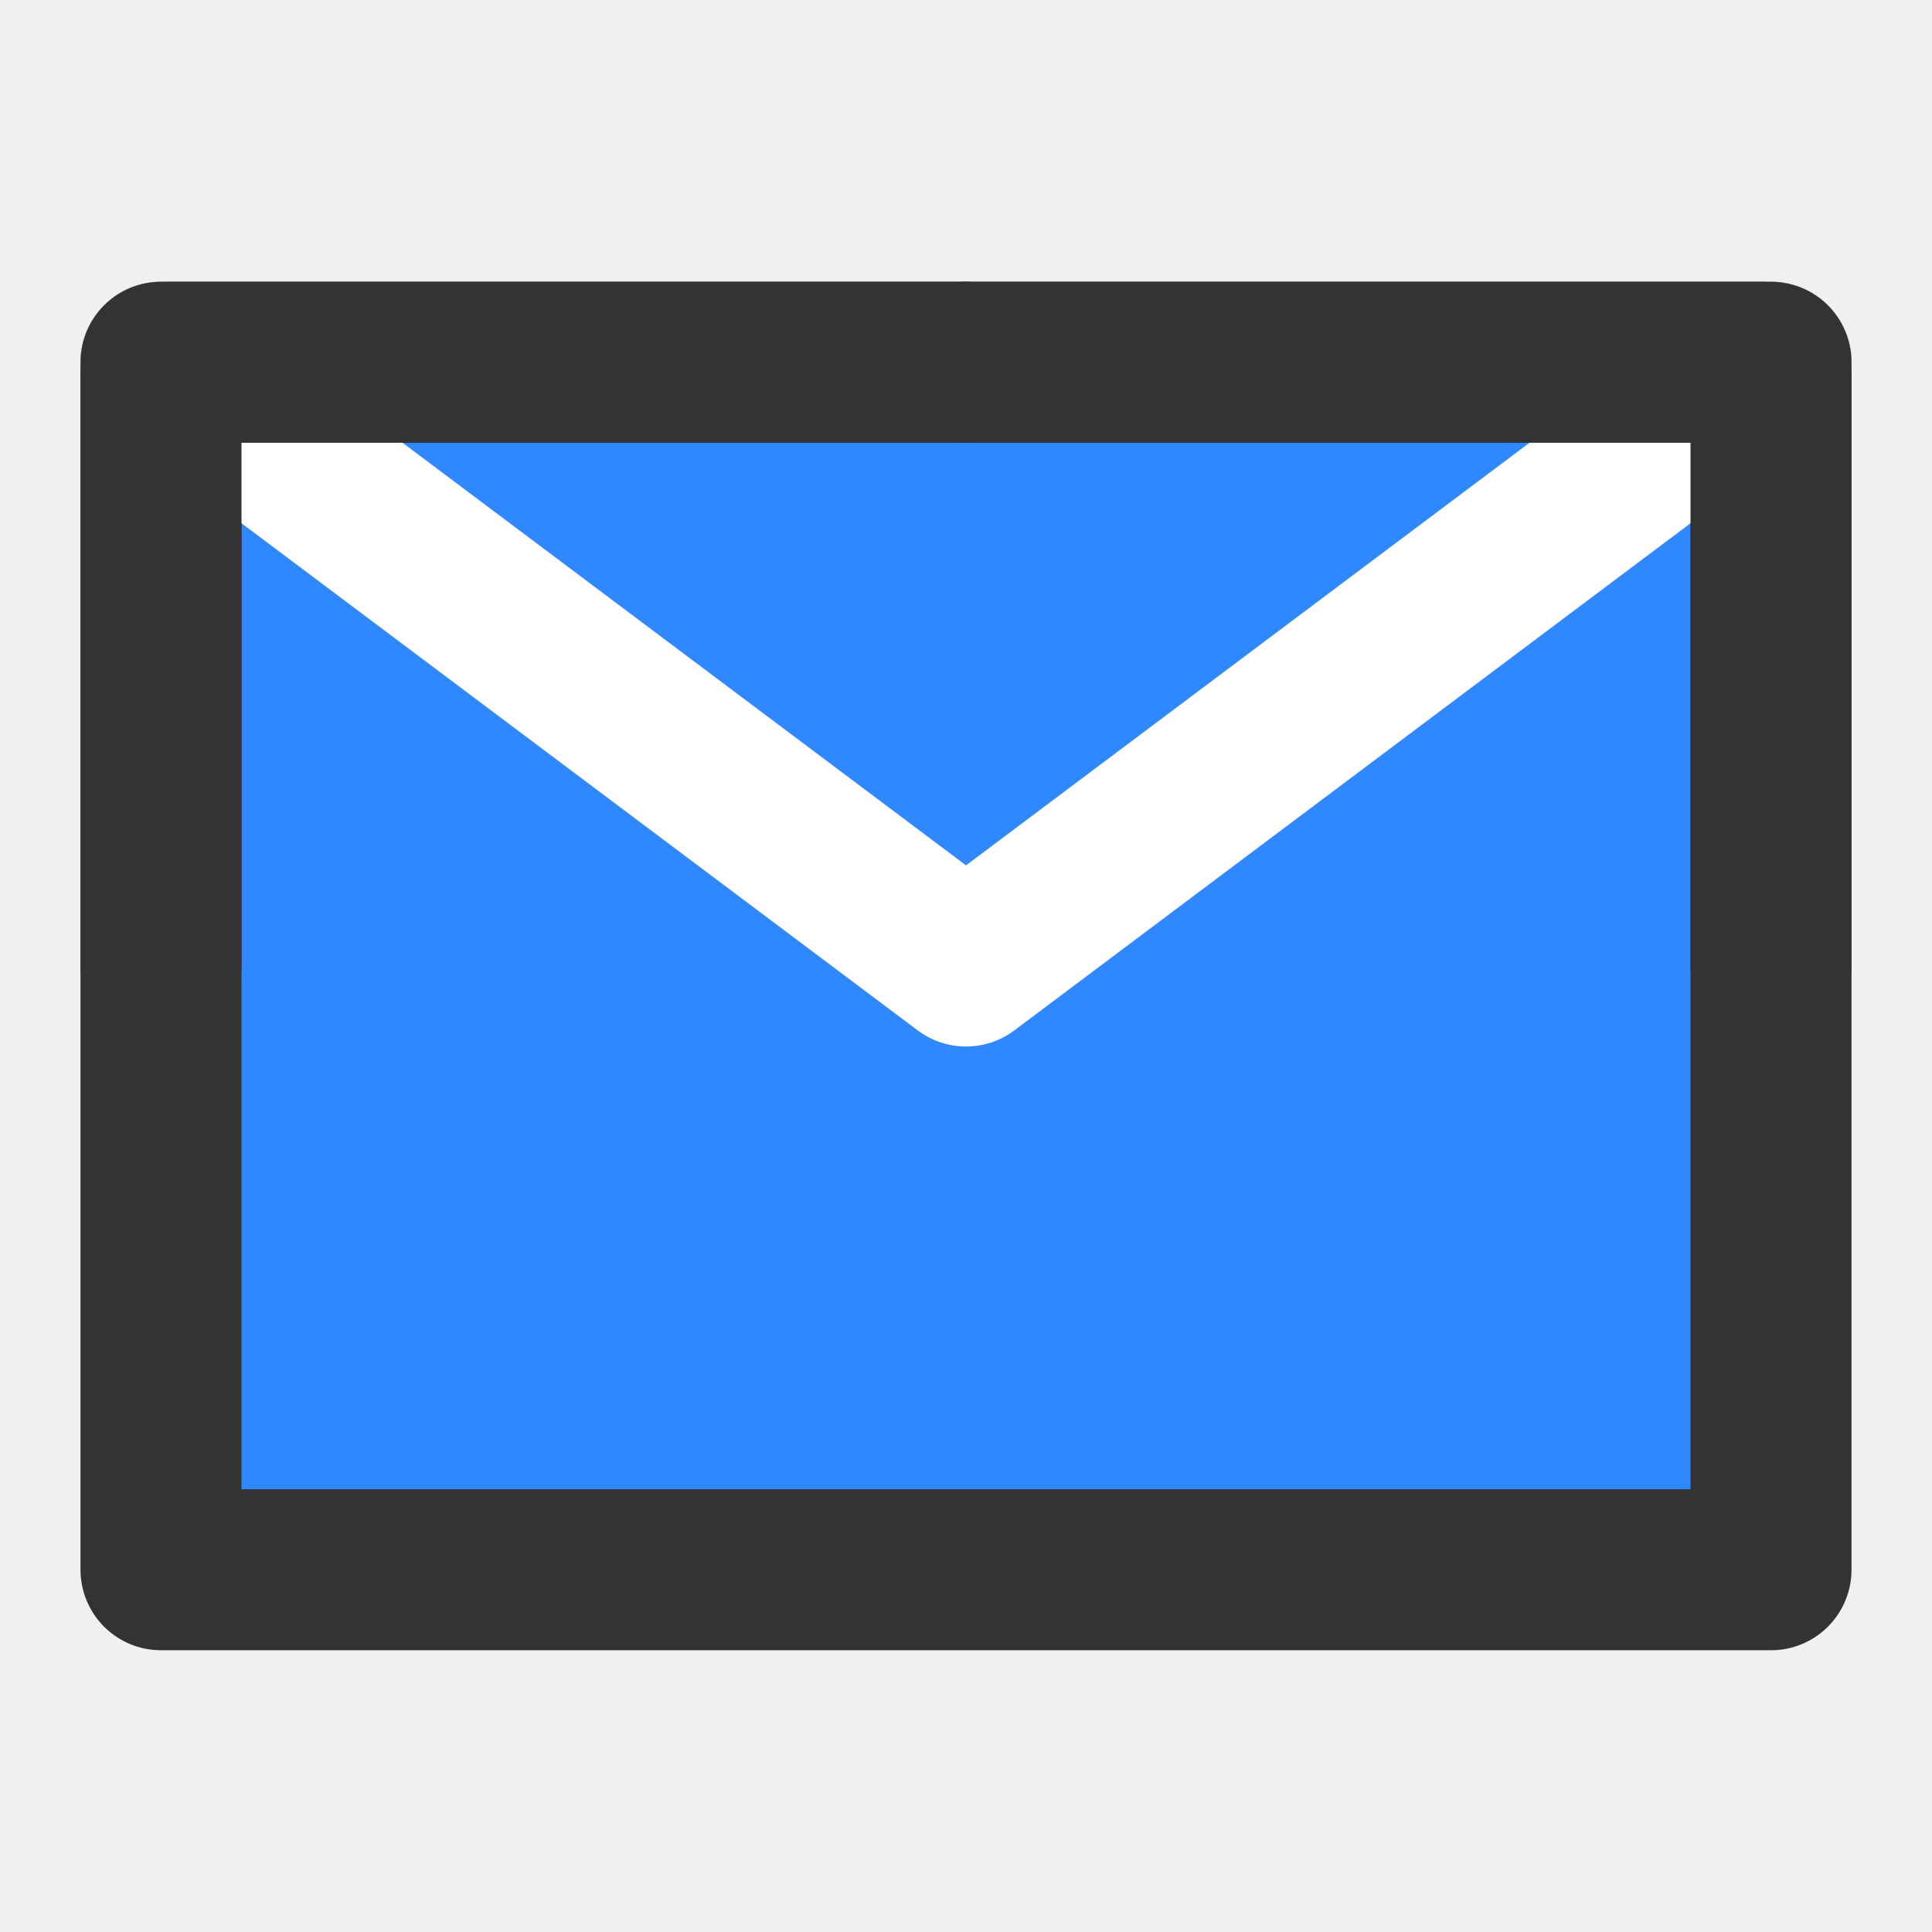
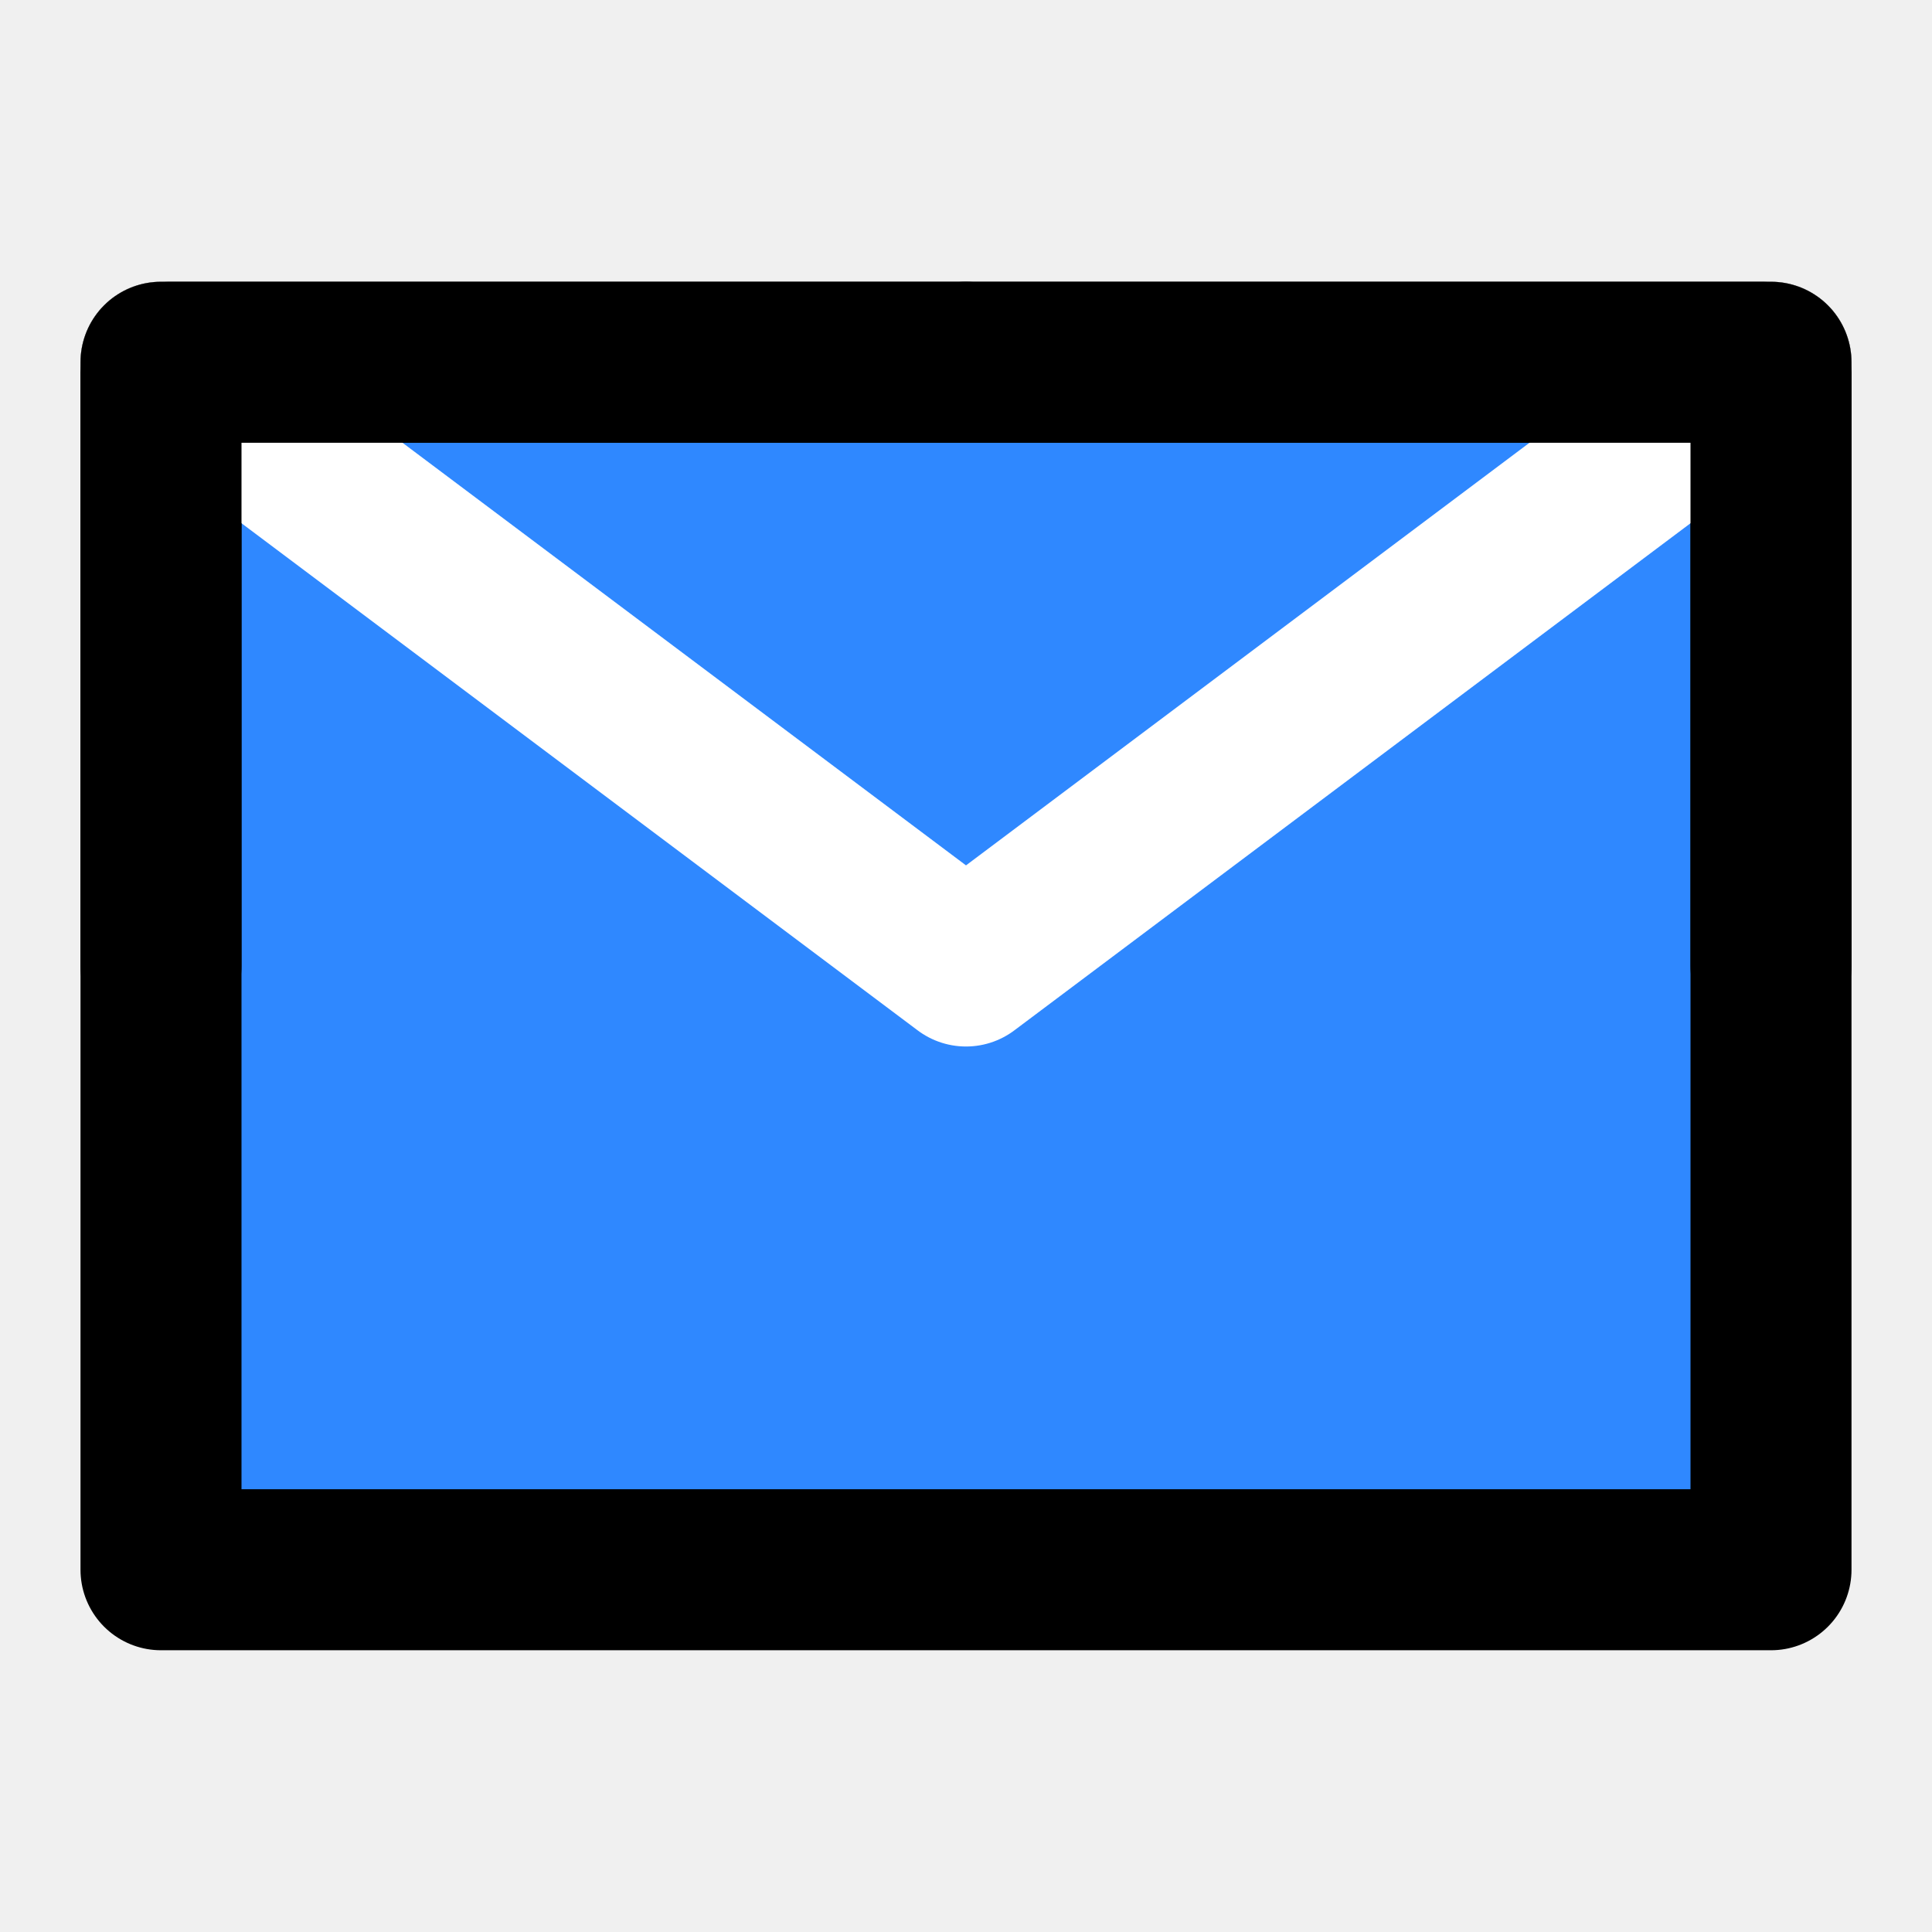
<svg xmlns="http://www.w3.org/2000/svg" width="48" height="48" viewBox="0 0 48 48" fill="none">
  <rect width="48" height="48" fill="white" fill-opacity="0.01" />
  <path d="M0 0H48V48H0V0Z" fill="white" fill-opacity="0.01" />
-   <path d="M4 39H44V24V9H24H4V24V39Z" fill="#2F88FF" stroke="#333333" stroke-width="4" stroke-linejoin="round" />
+   <path d="M4 39H44V24V9H24H4V24V39Z" fill="#2F88FF" stroke="black" stroke-width="4" stroke-linejoin="round" />
  <path d="M4 9L24 24L44 9" stroke="white" stroke-width="4" stroke-linecap="round" stroke-linejoin="round" />
-   <path d="M24 9H4V24" stroke="#333333" stroke-width="4" stroke-linecap="round" stroke-linejoin="round" />
-   <path d="M44 24V9H24" stroke="#333333" stroke-width="4" stroke-linecap="round" stroke-linejoin="round" />
+   <path d="M24 9H4V24" stroke="black" stroke-width="4" stroke-linecap="round" stroke-linejoin="round" />
+   <path d="M44 24V9H24" stroke="black" stroke-width="4" stroke-linecap="round" stroke-linejoin="round" />
</svg>
